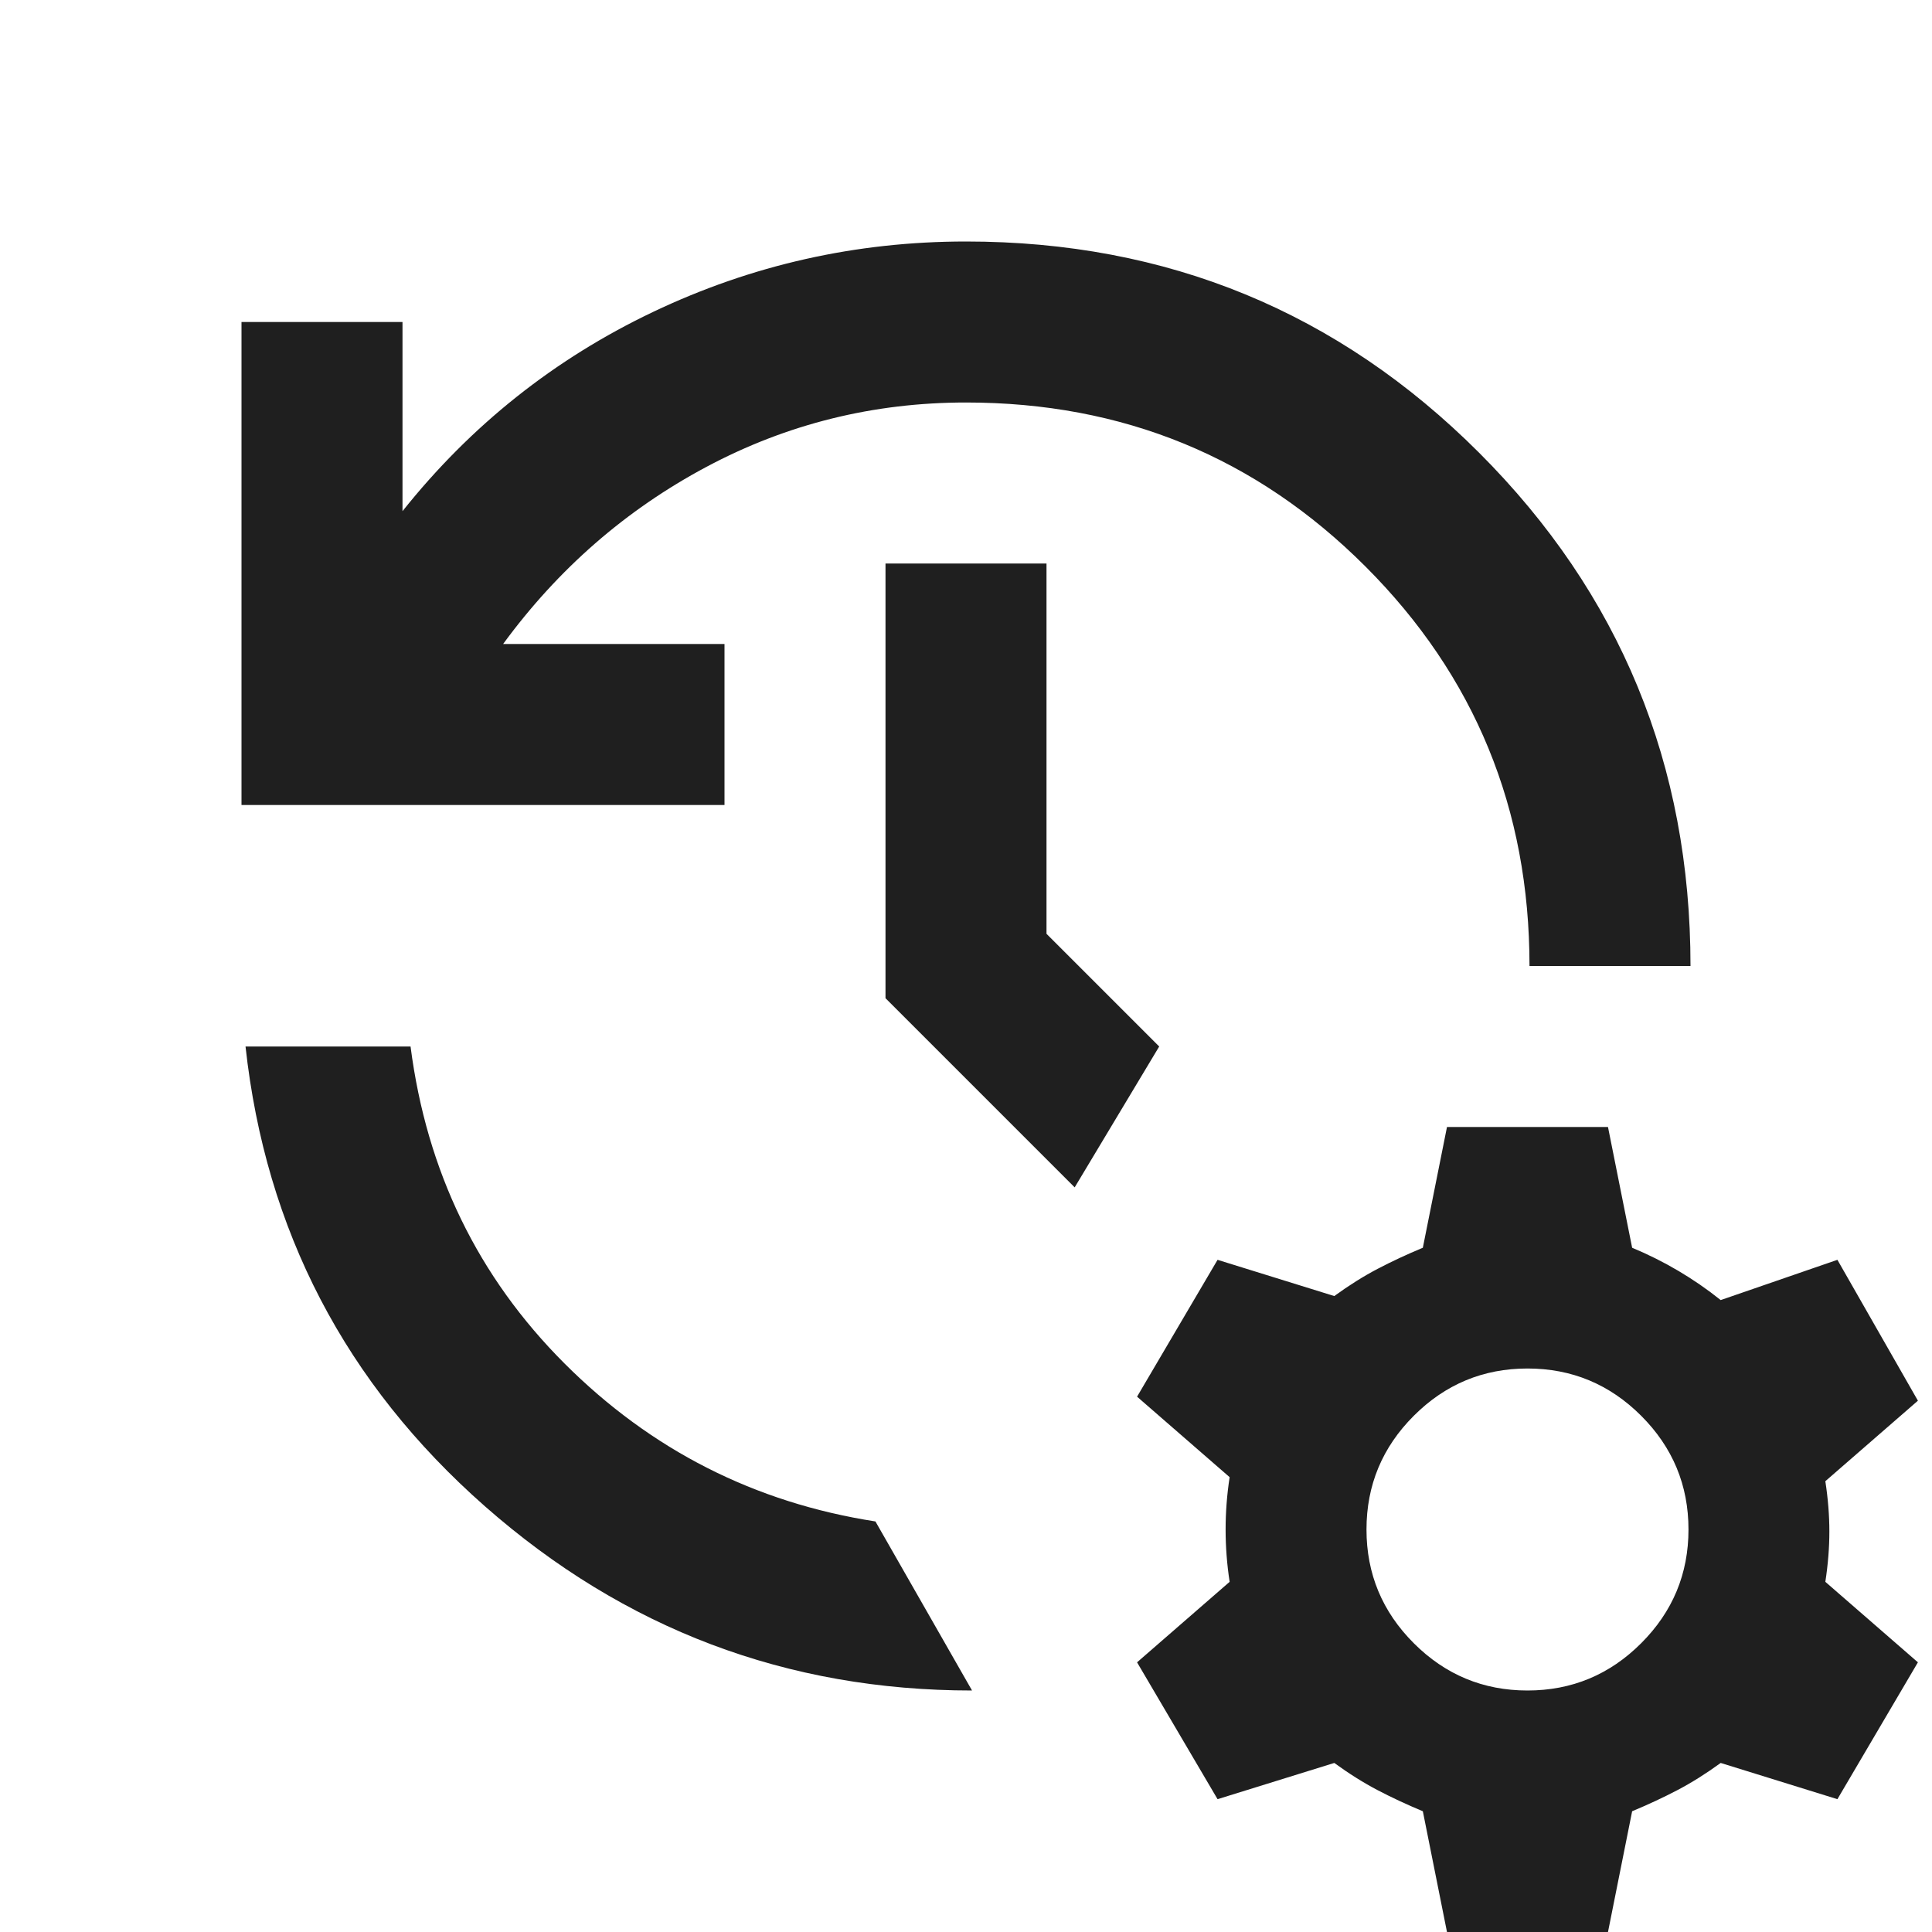
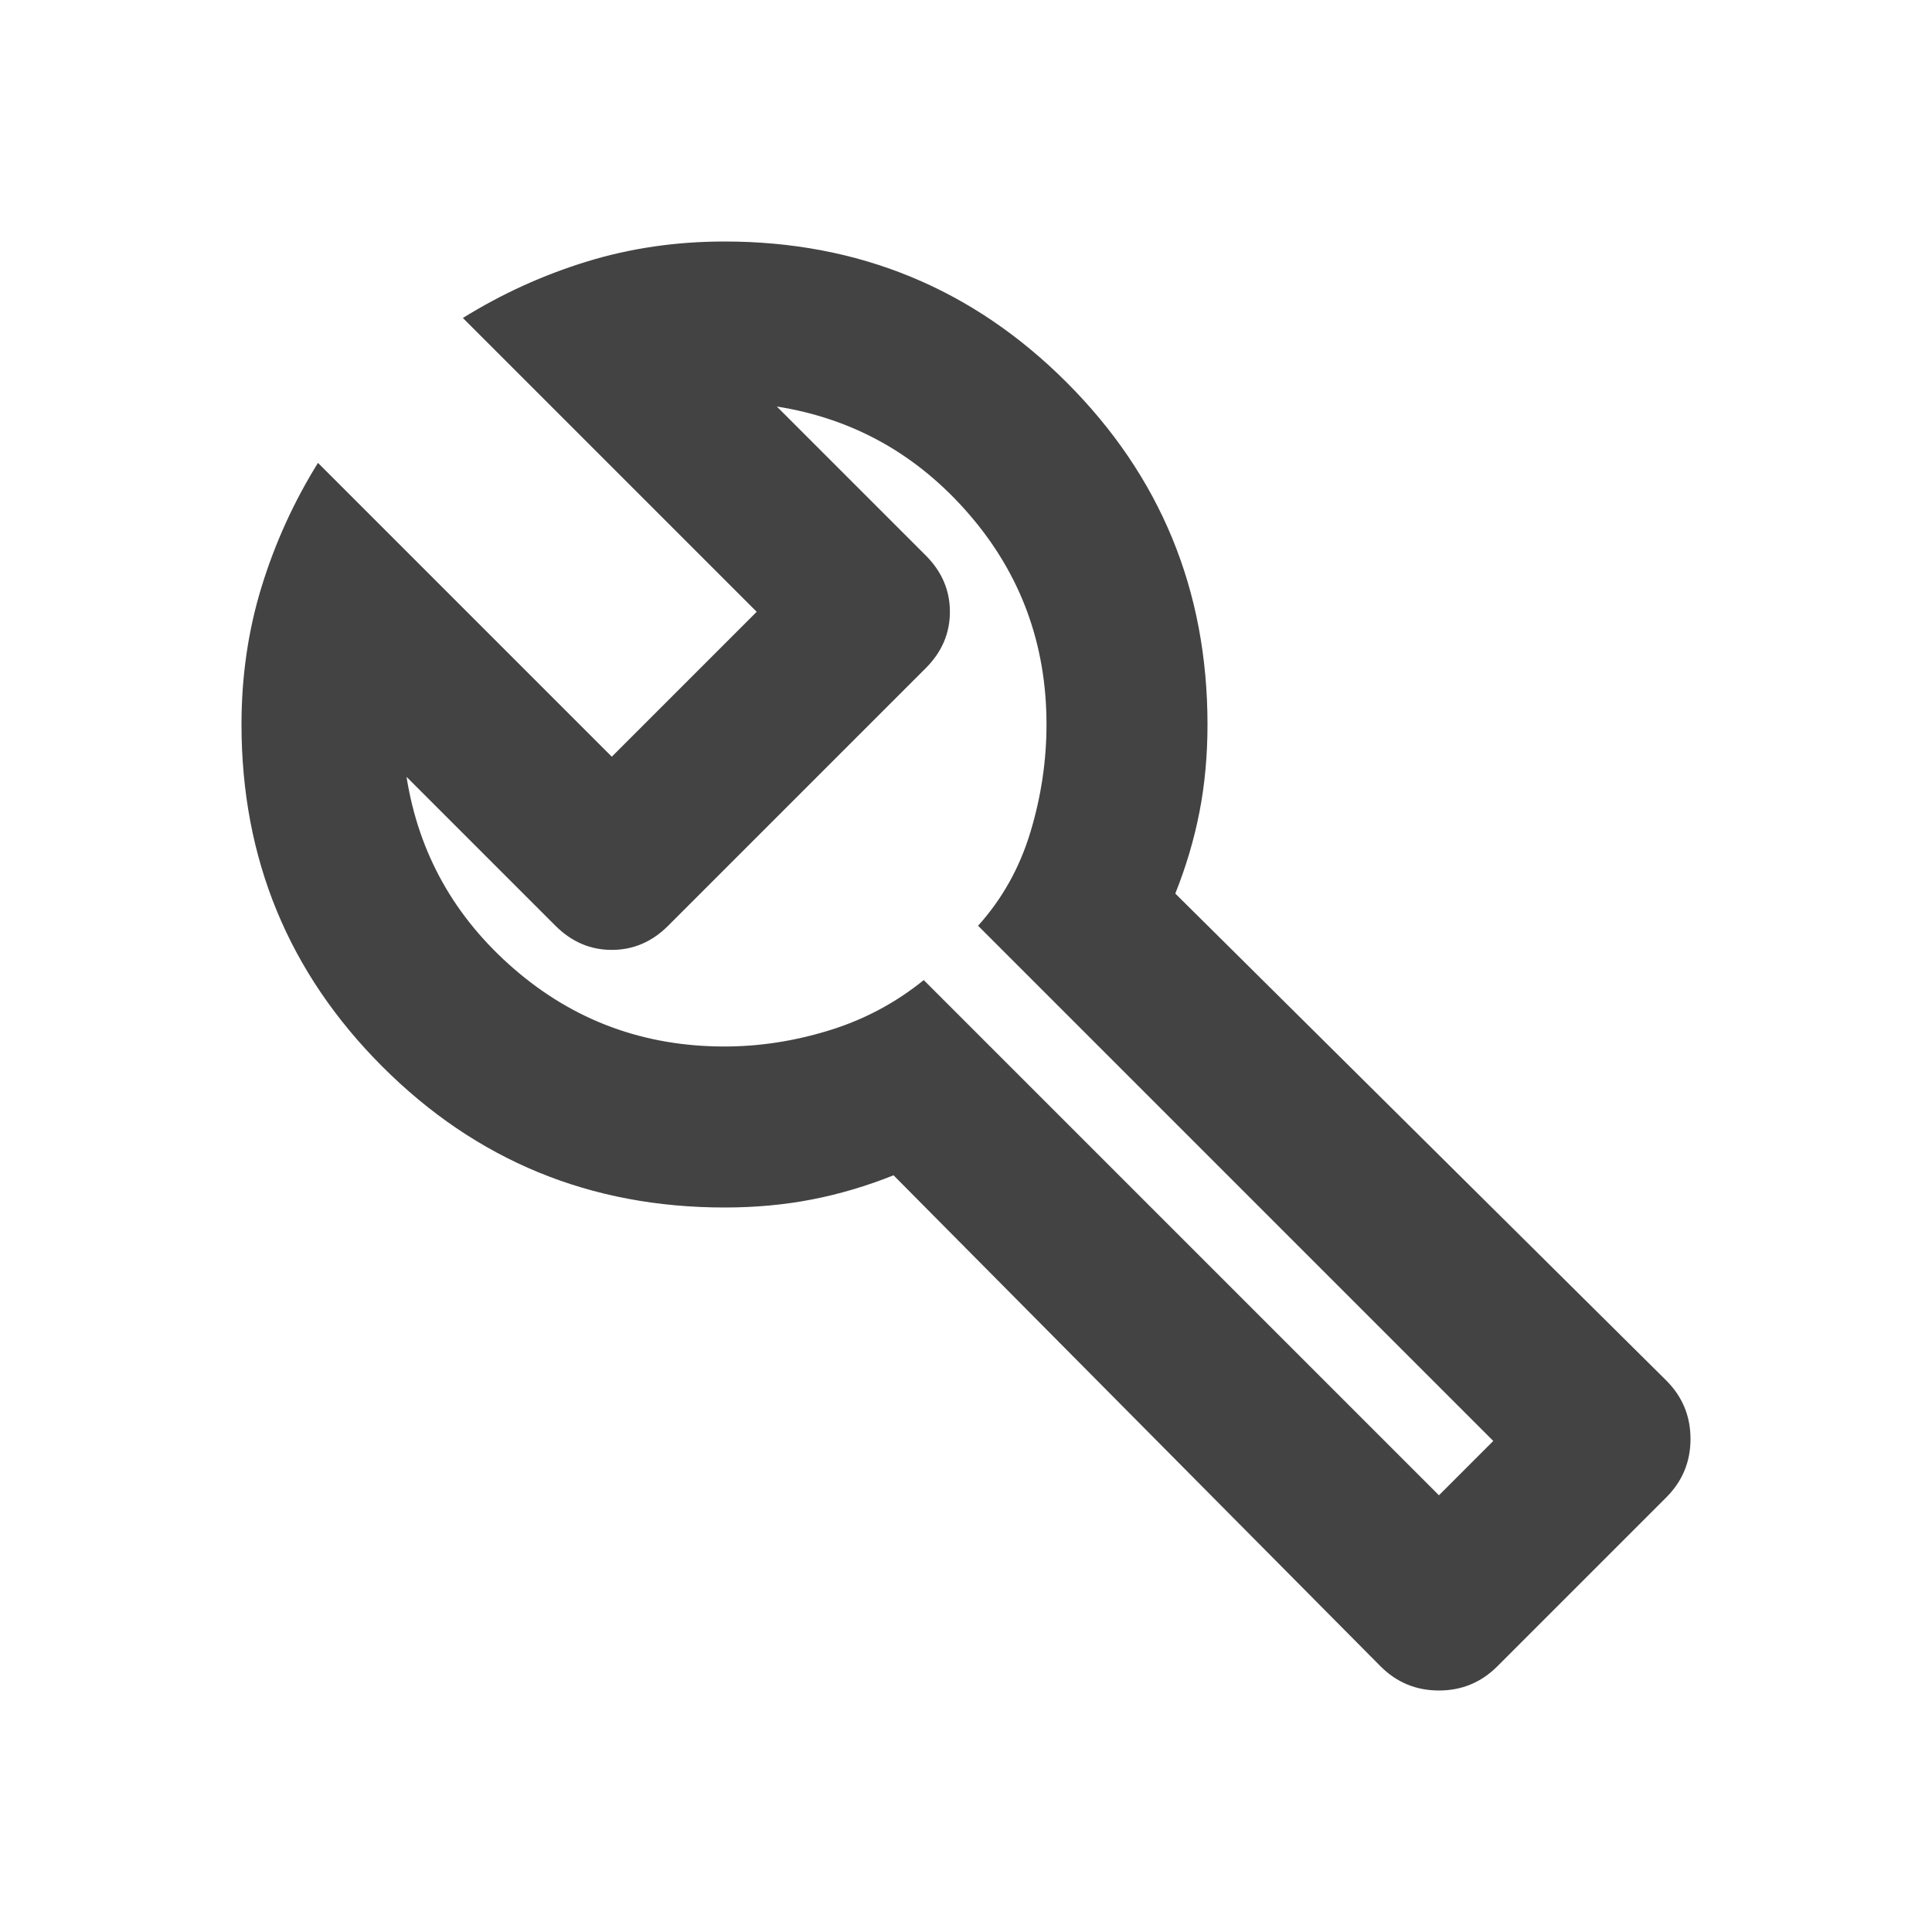
- <svg xmlns="http://www.w3.org/2000/svg" height="24px" viewBox="0 -960 960 960" width="24px" fill="#1f1f1f">
-   <path d="M120-560v-240h80v94q51-64 124.5-99T480-840q150 0 255 105t105 255h-80q0-117-81.5-198.5T480-760q-69 0-129 32t-101 88h110v80H120Zm2 120h82q12 93 76.5 157.5T435-204l48 84q-138 0-242-91.5T122-440Zm412 70-94-94v-216h80v184l56 56-42 70ZM719 0l-12-60q-12-5-22.5-10.5T663-84l-58 18-40-68 46-40q-2-13-2-26t2-26l-46-40 40-68 58 18q11-8 21.5-13.5T707-340l12-60h80l12 60q12 5 23 11.5t21 14.5l58-20 40 70-46 40q2 13 2 25t-2 25l46 40-40 68-58-18q-11 8-21.5 13.5T811-60L799 0h-80Zm40-120q33 0 56.5-23.5T839-200q0-33-23.5-56.5T759-280q-33 0-56.5 23.5T679-200q0 33 23.5 56.5T759-120Z" />
+ <svg xmlns="http://www.w3.org/2000/svg" height="24px" viewBox="0 -960 960 960" width="24px" fill="#434343">
+   <path d="M686-132 444-376q-20 8-40.5 12t-43.5 4q-100 0-170-70t-70-170q0-36 10-68.5t28-61.5l146 146 72-72-146-146q29-18 61.5-28t68.5-10q100 0 170 70t70 170q0 23-4 43.5T584-516l244 242q12 12 12 29t-12 29l-84 84q-12 12-29 12t-29-12Zm29-85 27-27-256-256q18-20 26-46.5t8-53.5q0-60-38.5-104.5T386-758l74 74q12 12 12 28t-12 28L332-500q-12 12-28 12t-28-12l-74-74q9 57 53.5 95.5T360-440q26 0 52-8t47-25l256 256ZM472-488Z" />
</svg>
